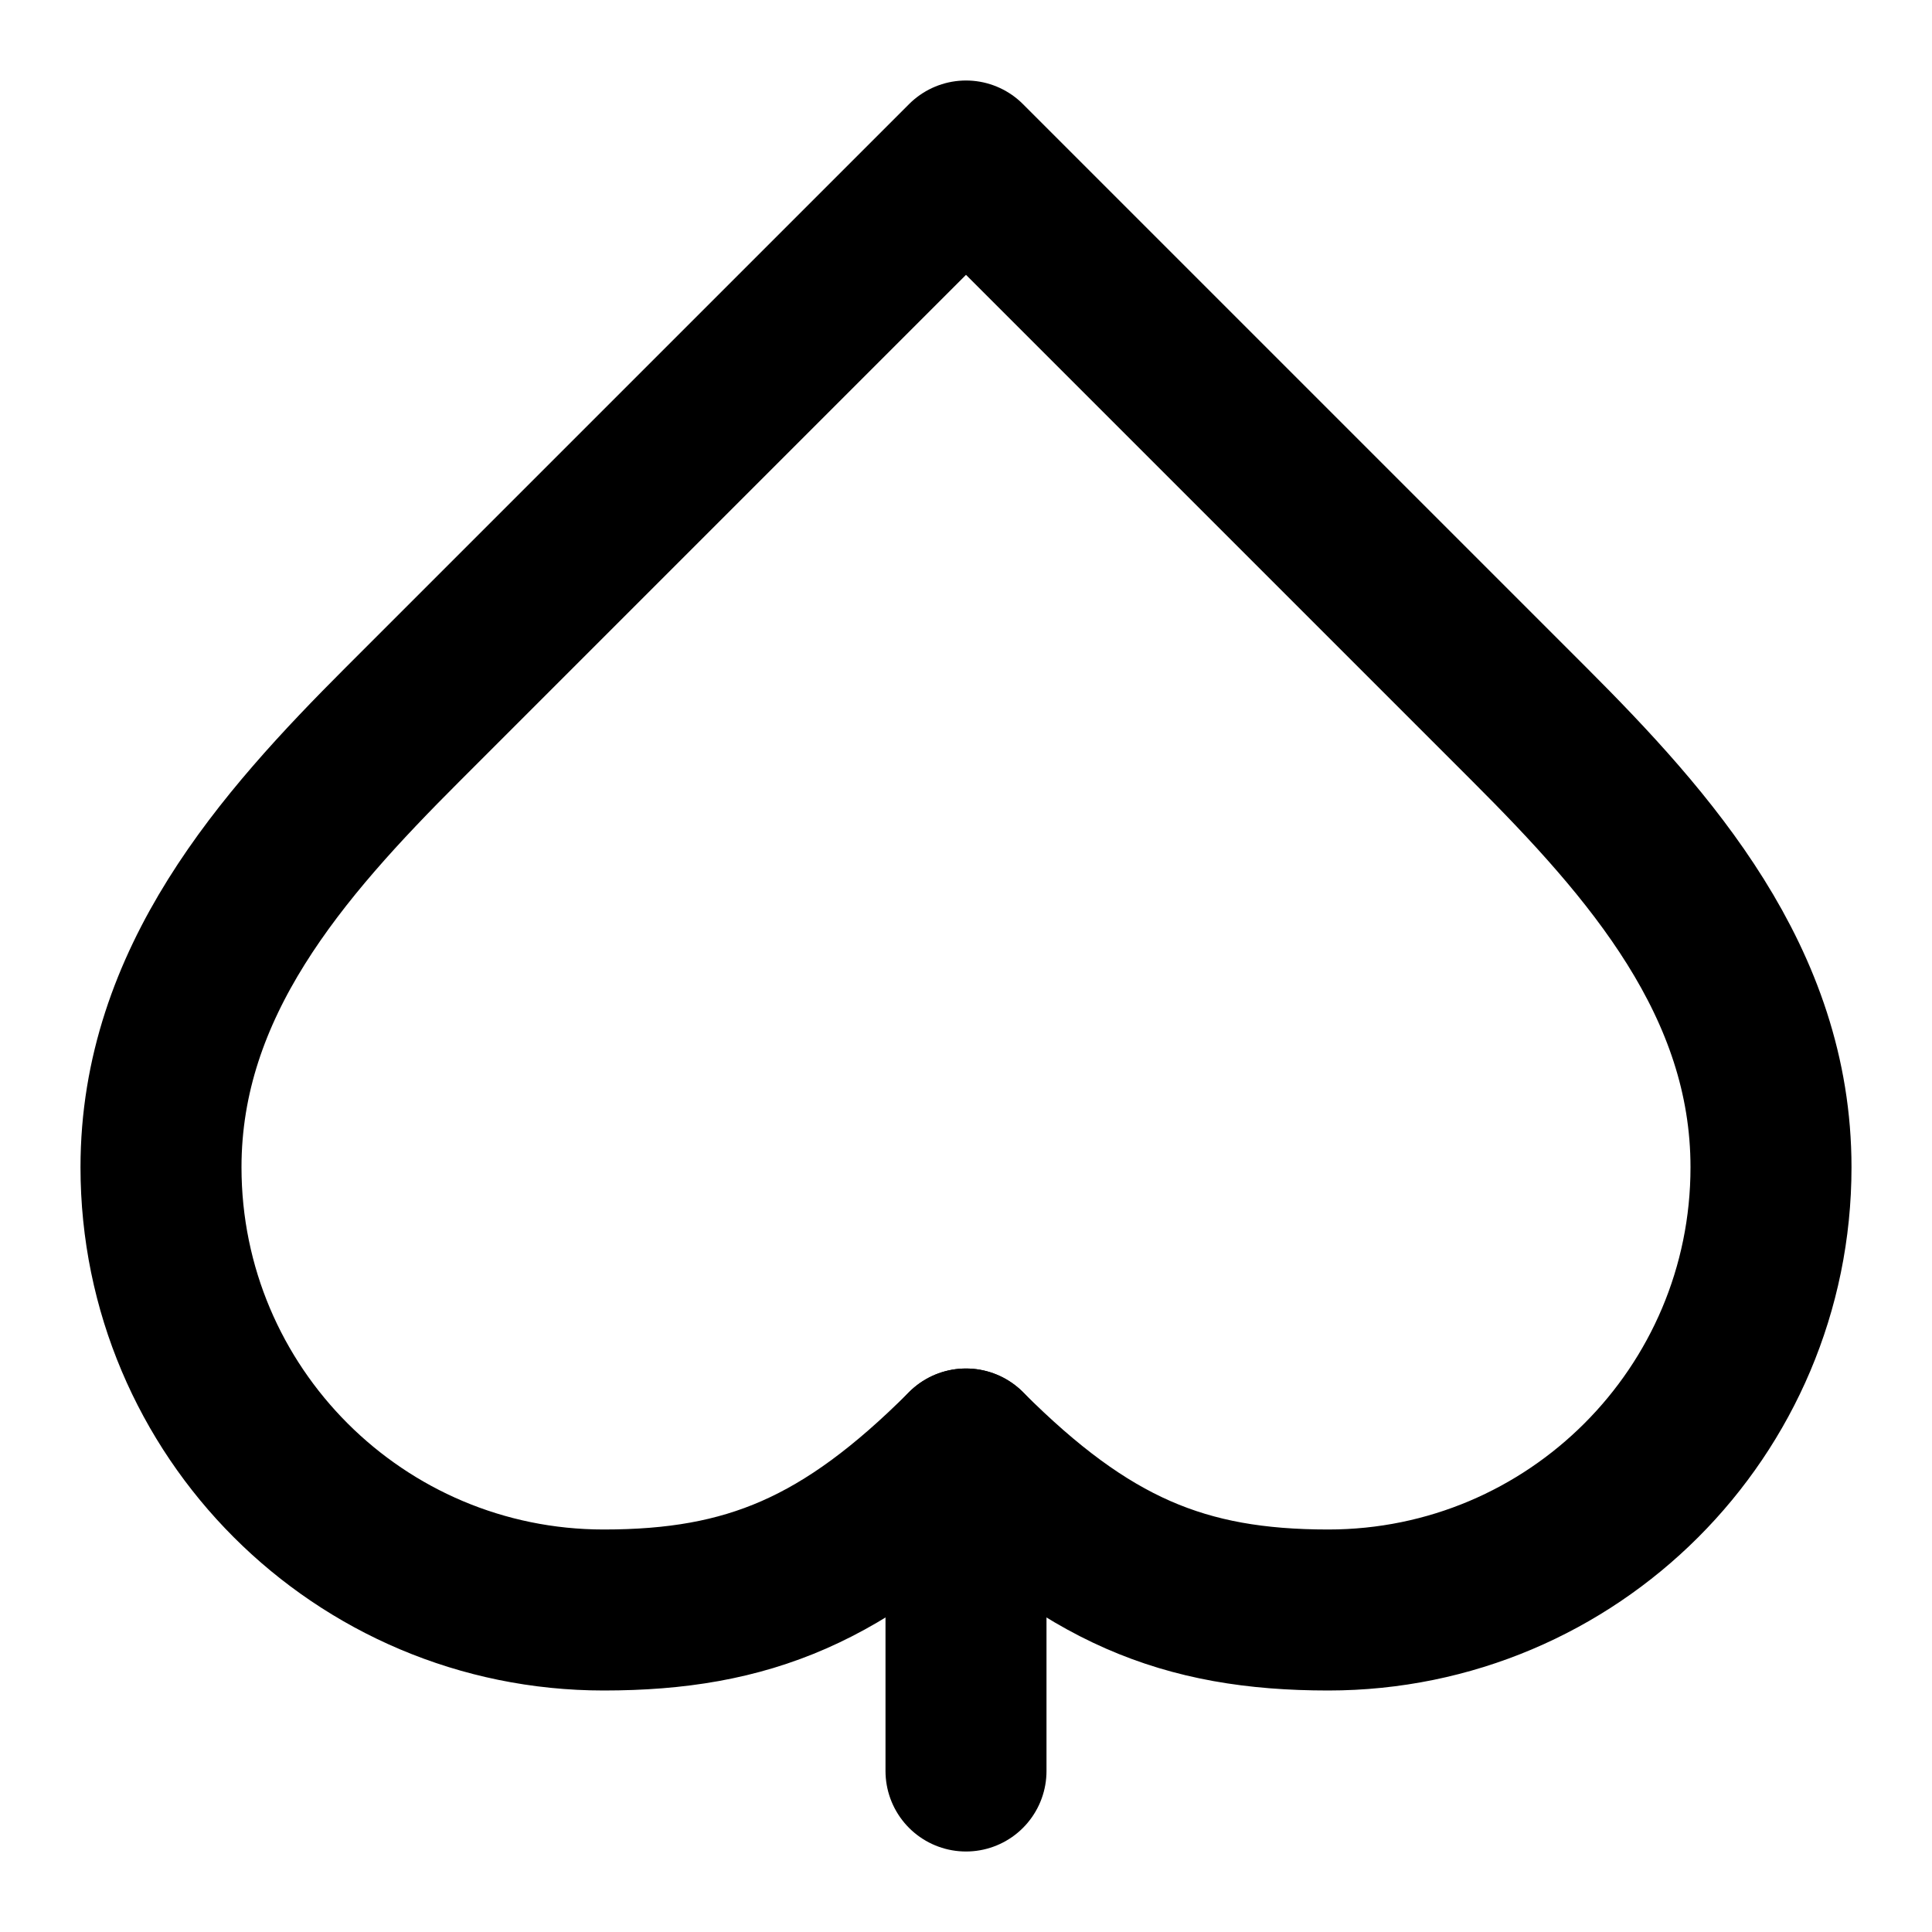
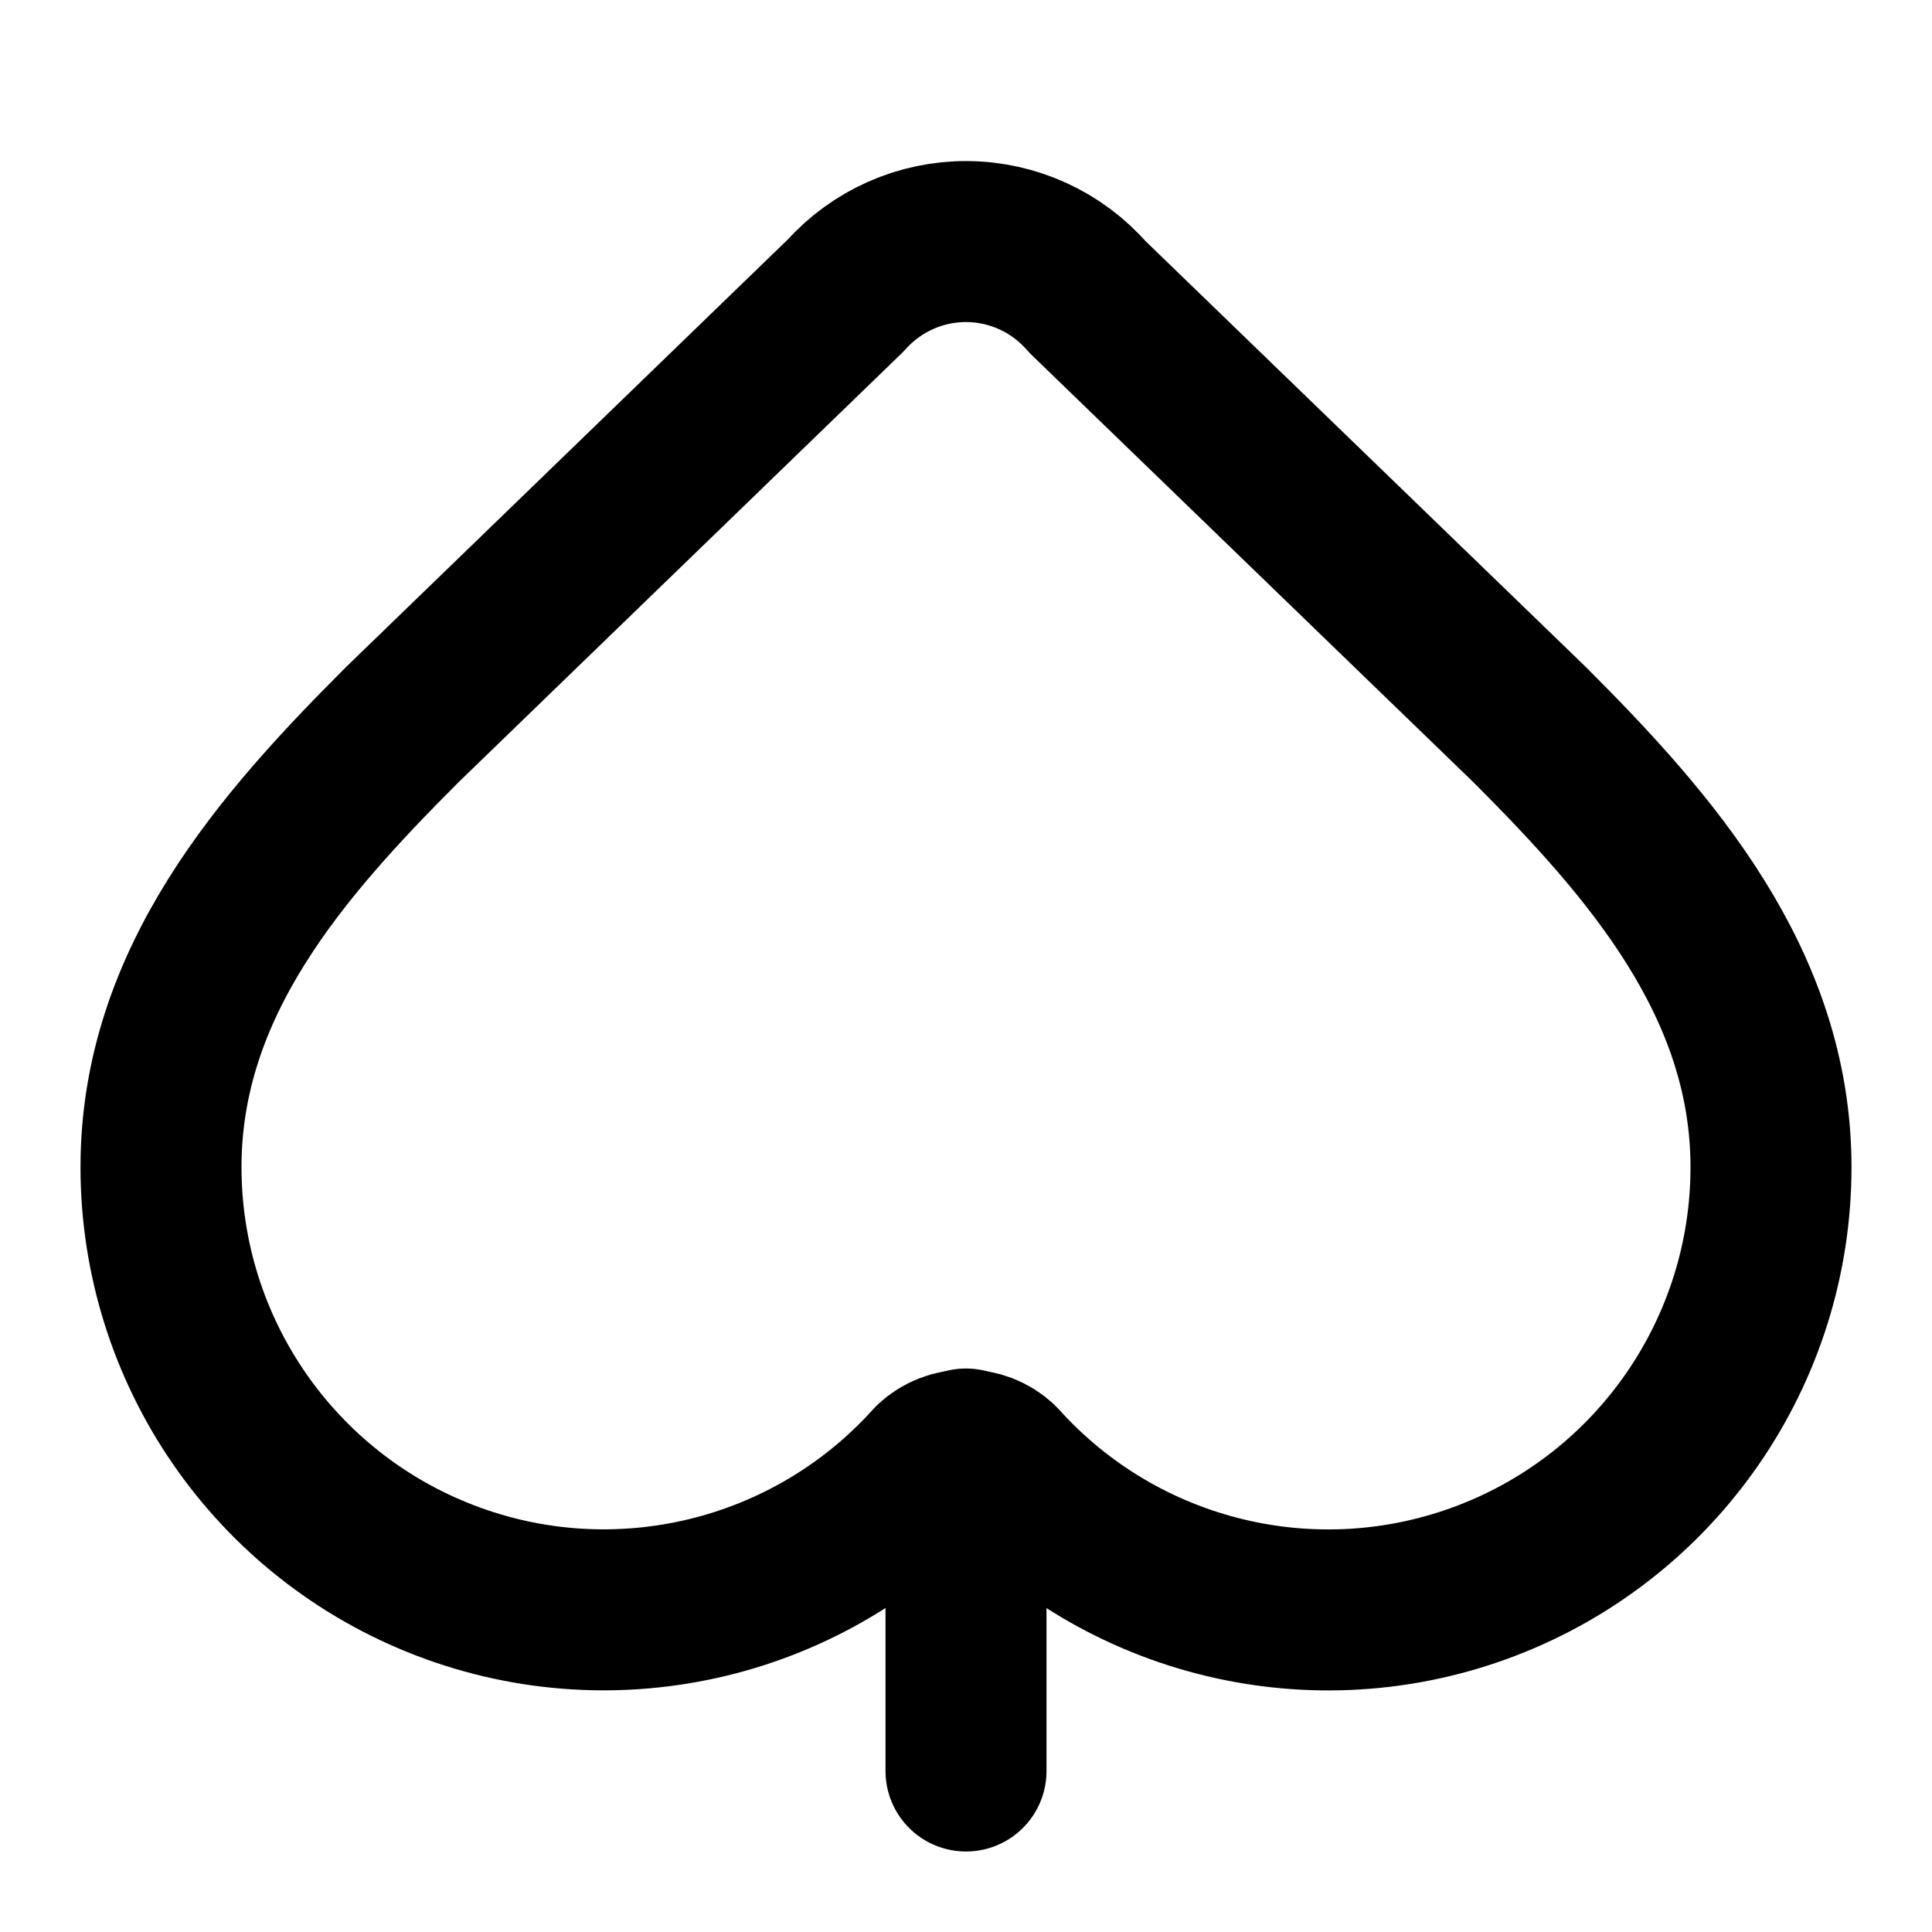
<svg xmlns="http://www.w3.org/2000/svg" width="24" height="24" viewBox="0 0 24 24" fill="none" stroke="currentColor" stroke-width="2" stroke-linecap="round" stroke-linejoin="round">
-   <path d="M5 9c-1.5 1.5-3 3.2-3 5.5A5.5 5.5 0 0 0 7.5 20c1.8 0 3-.5 4.5-2 1.5 1.5 2.7 2 4.5 2a5.5 5.5 0 0 0 5.5-5.5c0-2.3-1.5-4-3-5.5l-7-7-7 7Z" />
  <path d="M12 18v4" />
+   <path d="M2 14.499a5.5 5.5 0 0 0 9.591 3.675.6.6 0 0 1 .818.001A5.5 5.5 0 0 0 22 14.5c0-2.29-1.5-4-3-5.5l-5.492-5.312a2 2 0 0 0-3-.02L5 8.999c-1.5 1.5-3 3.2-3 5.5" />
</svg>
